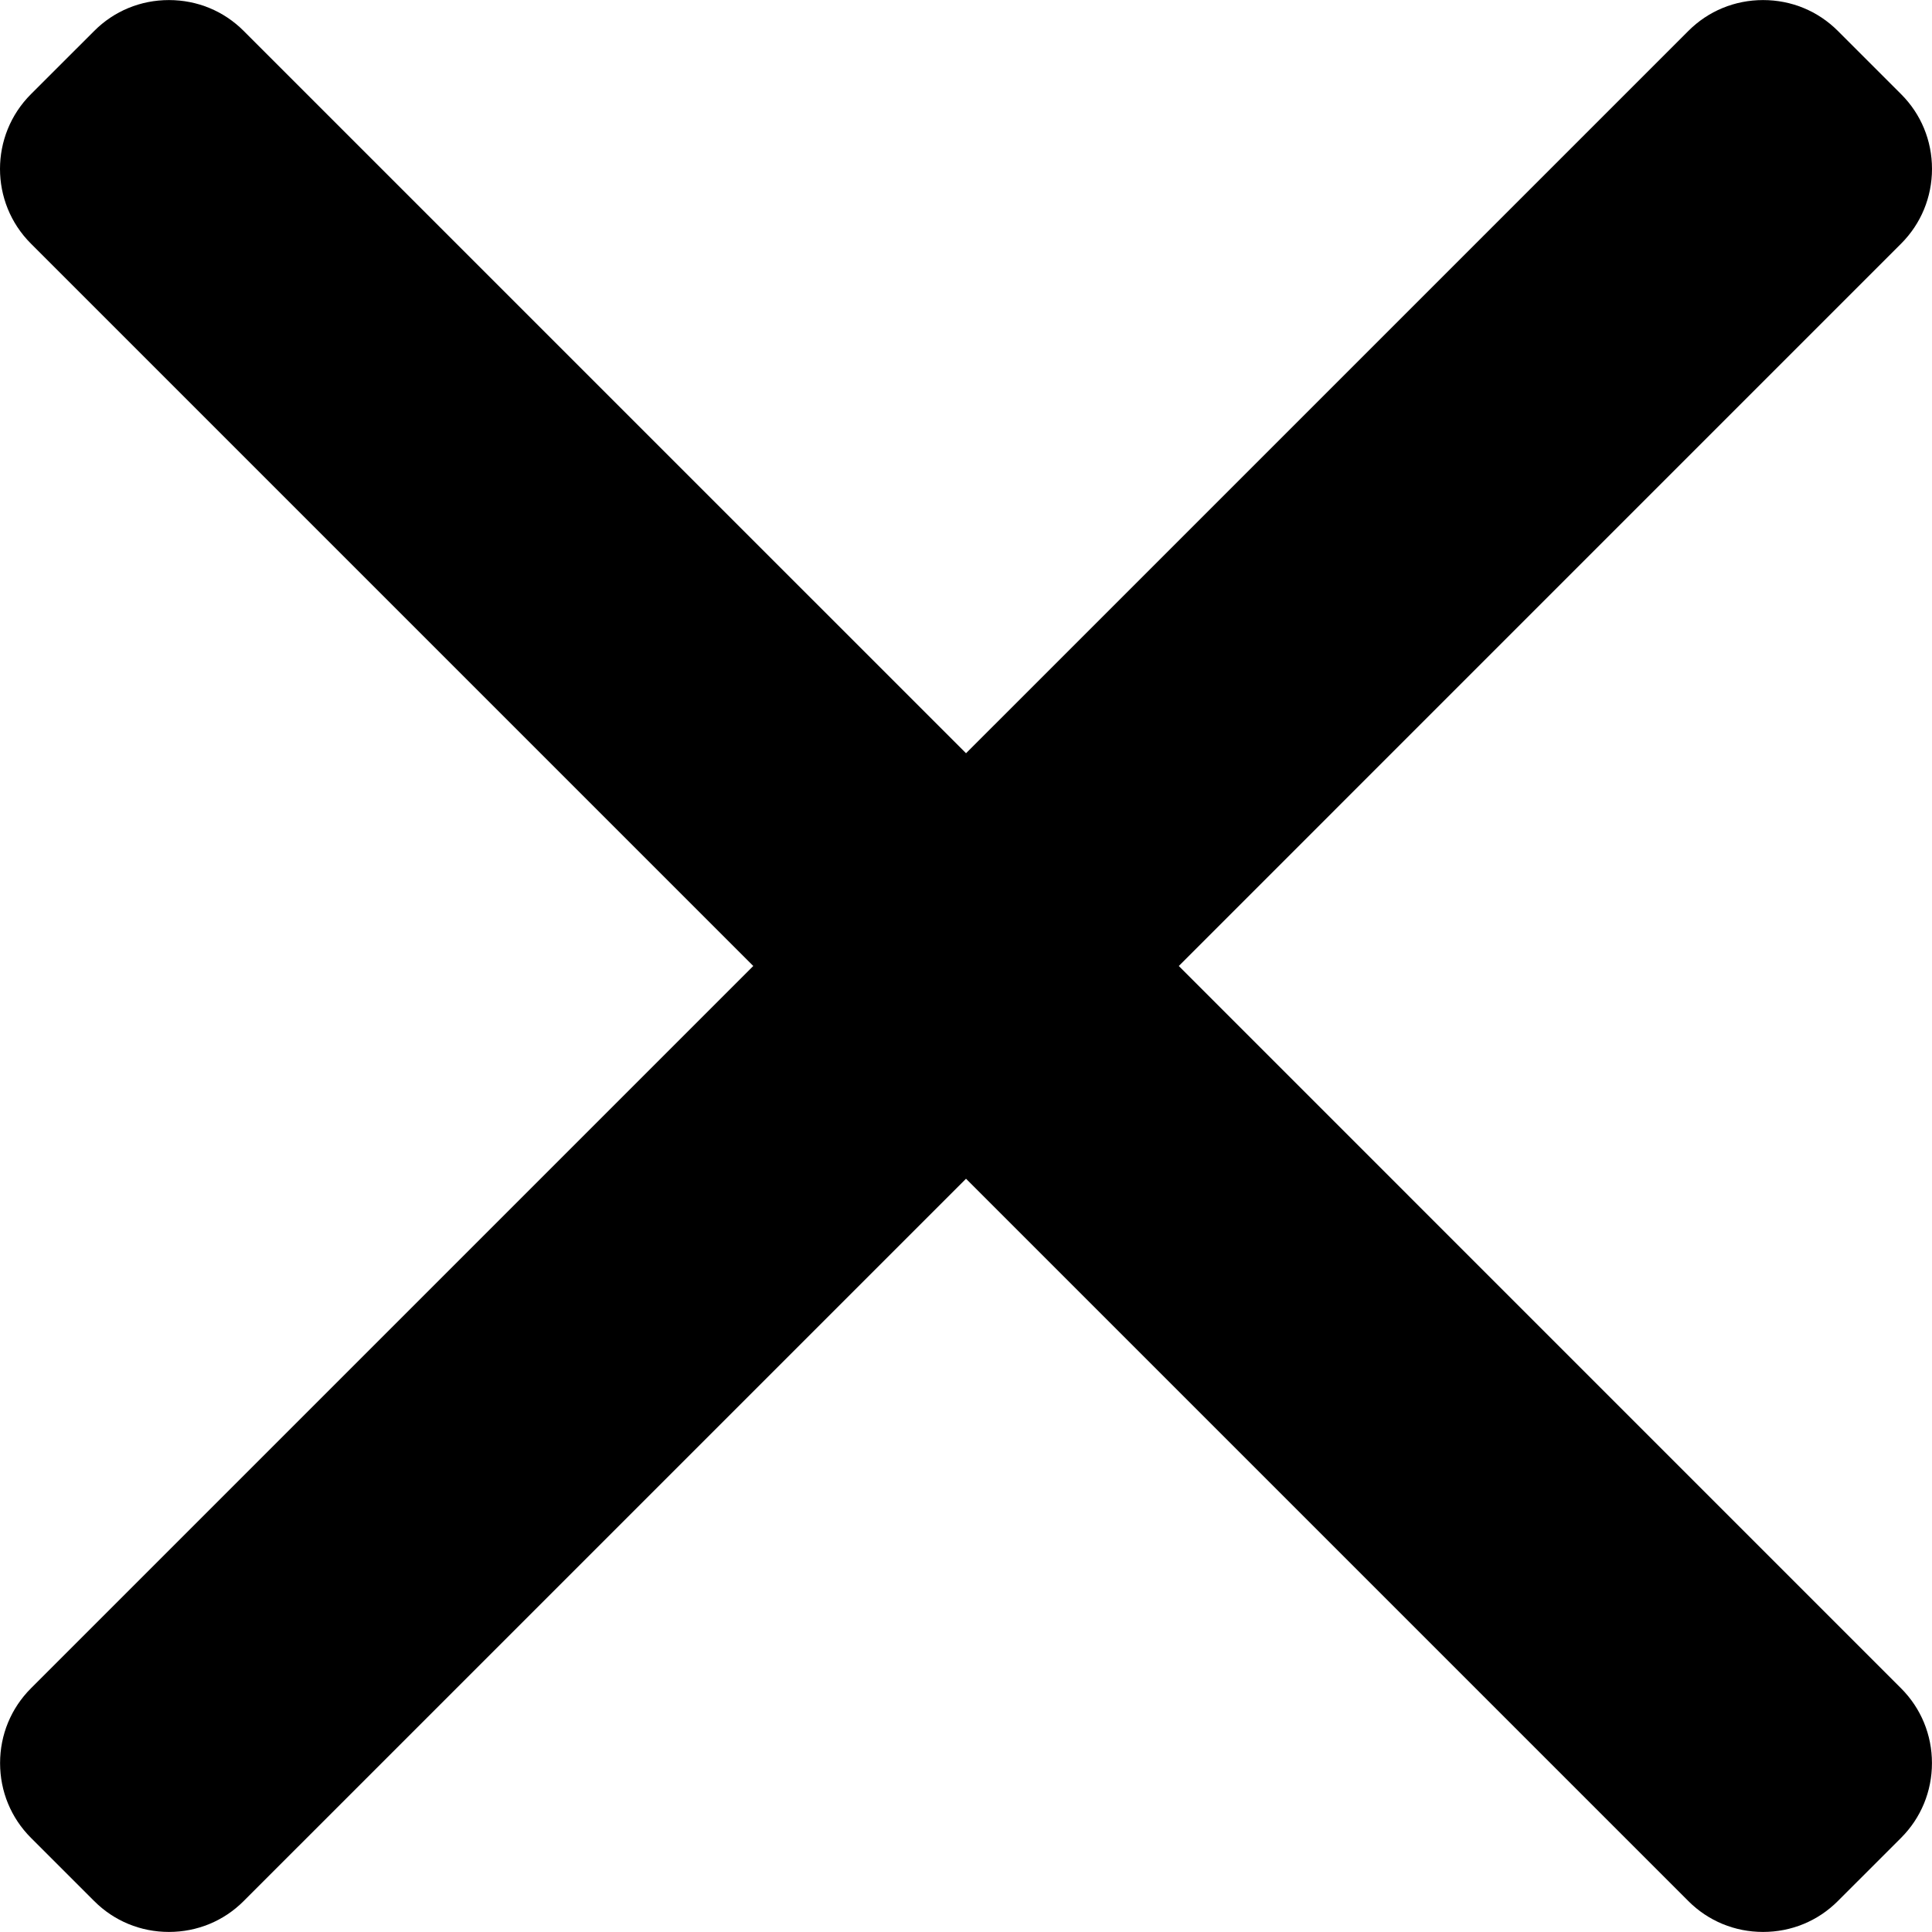
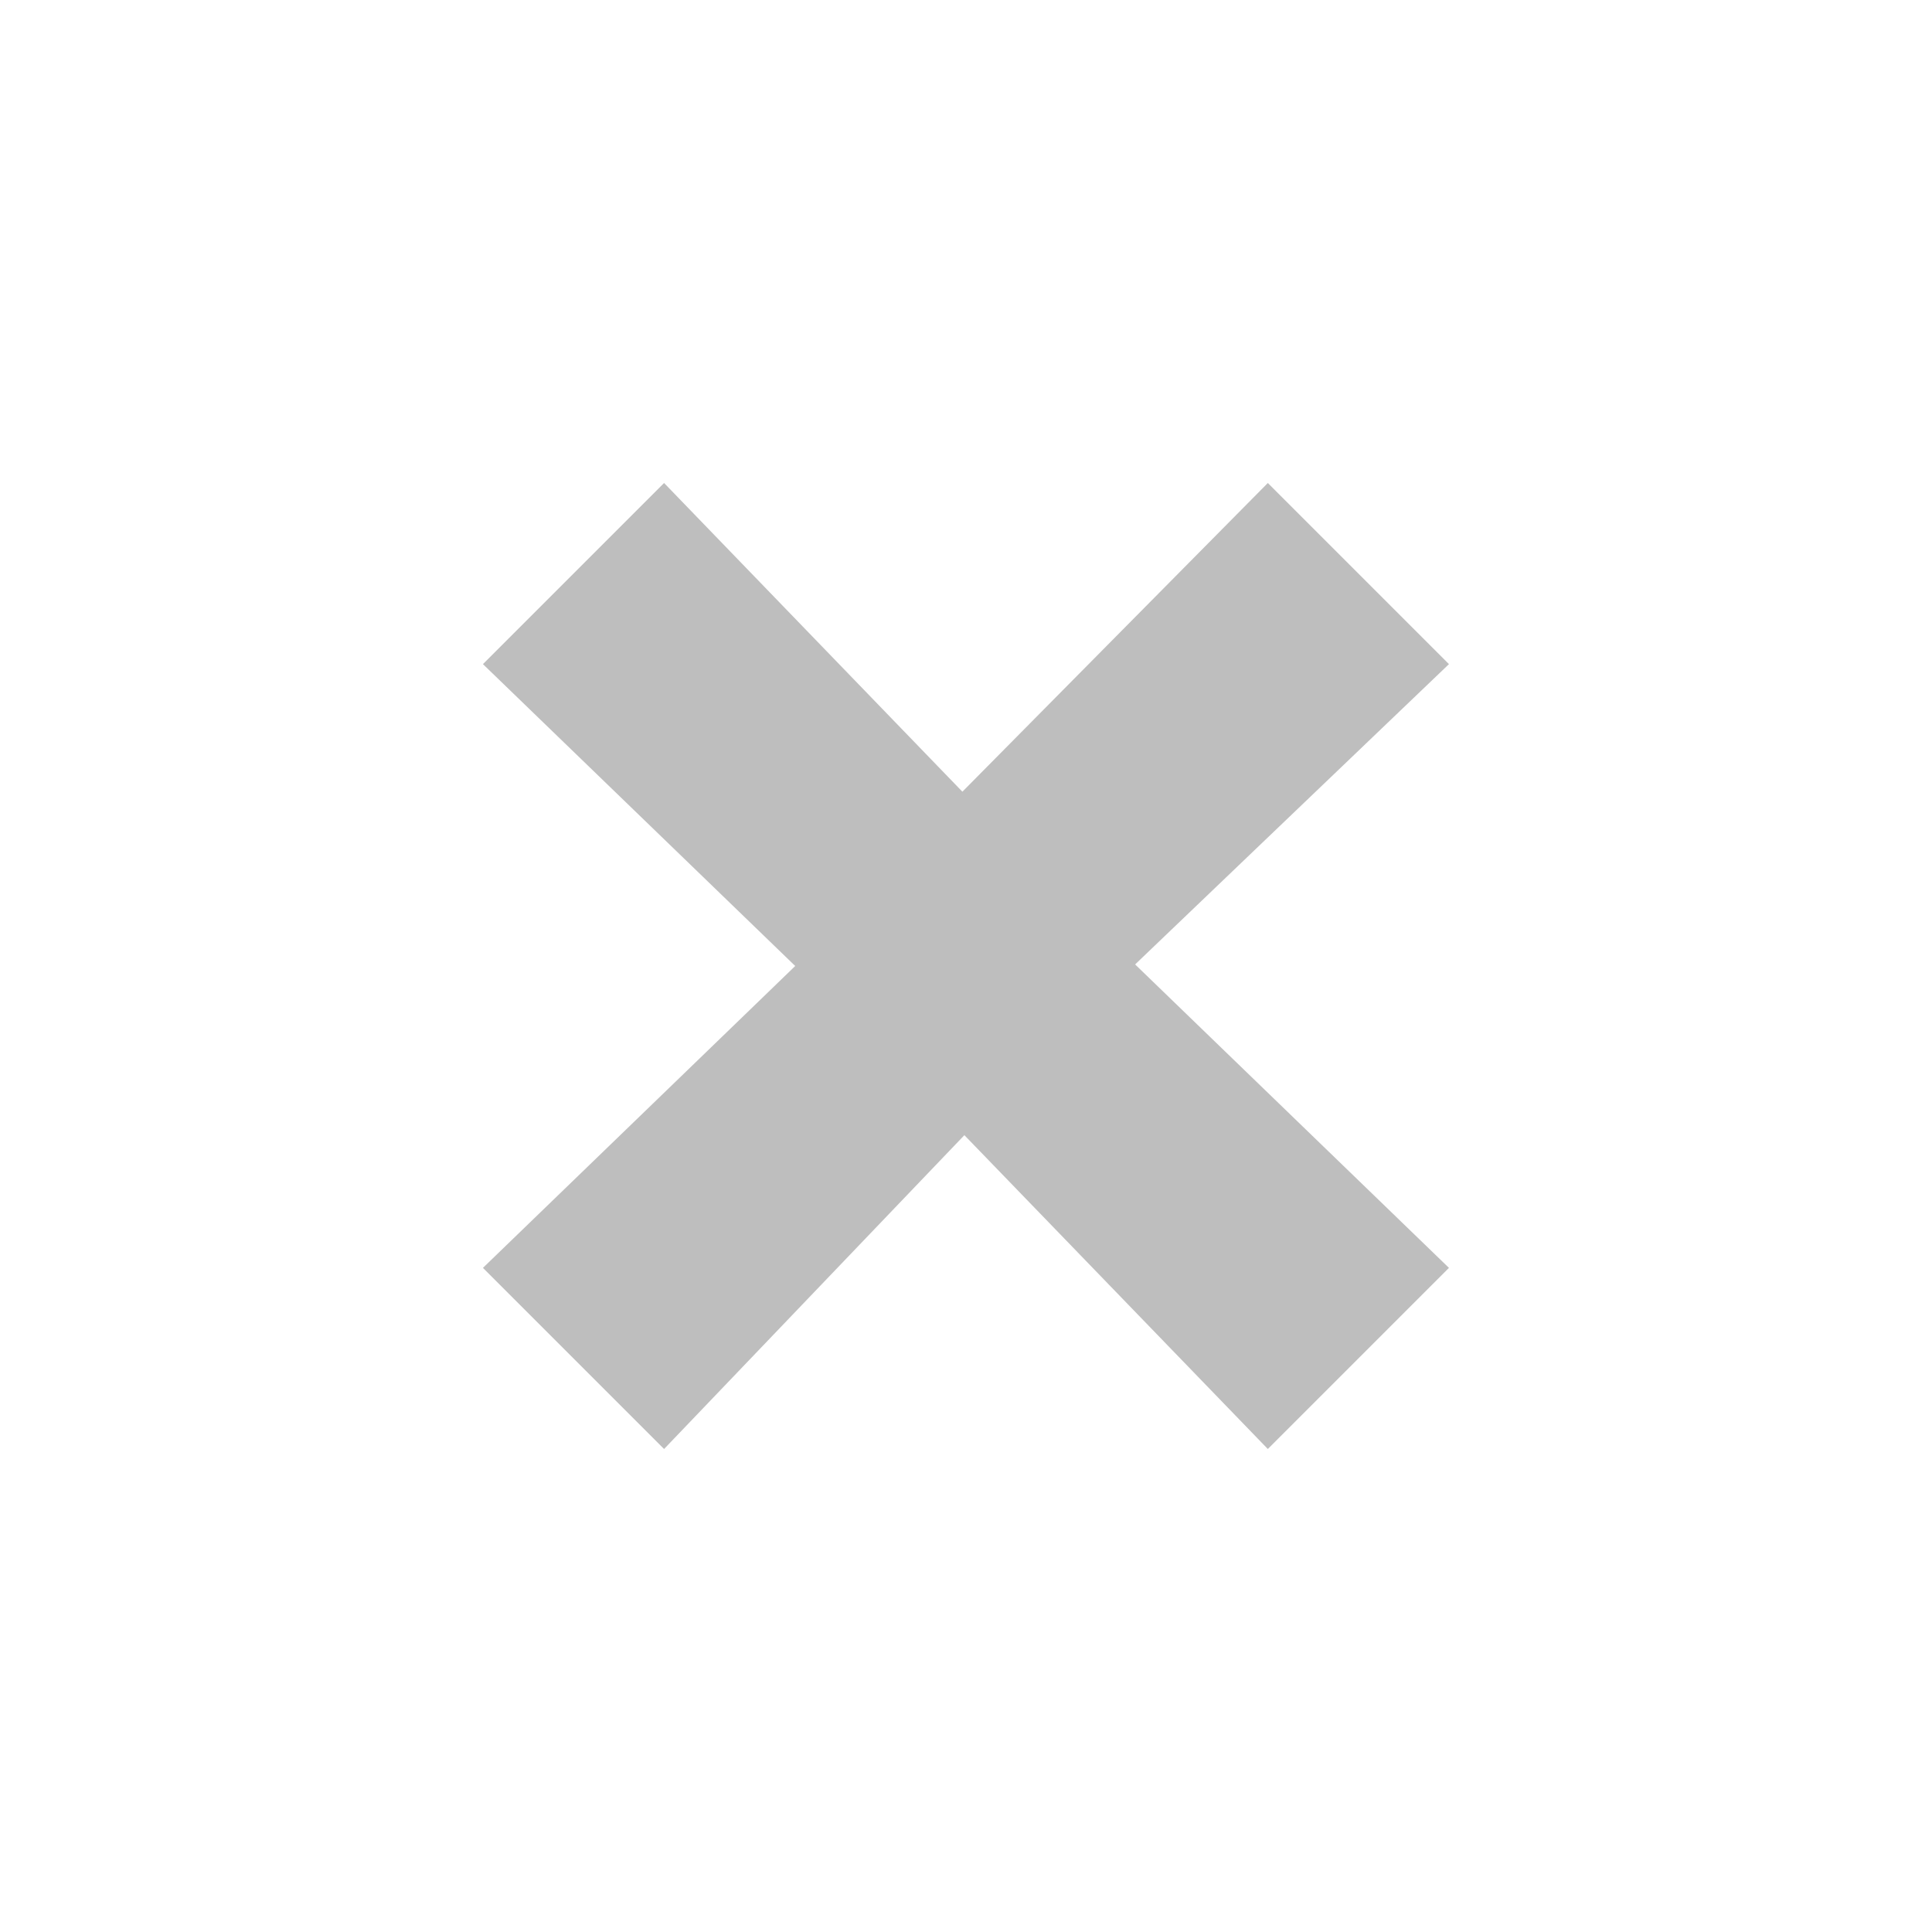
- <svg xmlns="http://www.w3.org/2000/svg" version="1.1" id="Layer_1" x="0px" y="0px" viewBox="0 0 492 492" style="enable-background:new 0 0 492 492;" xml:space="preserve" color="#fff">
-   <g>
-     <g>
-       <path d="M300.188,246L484.14,62.04c5.06-5.064,7.852-11.82,7.86-19.024c0-7.208-2.792-13.972-7.86-19.028L468.02,7.872    c-5.068-5.076-11.824-7.856-19.036-7.856c-7.2,0-13.956,2.78-19.024,7.856L246.008,191.82L62.048,7.872    c-5.06-5.076-11.82-7.856-19.028-7.856c-7.2,0-13.96,2.78-19.02,7.856L7.872,23.988c-10.496,10.496-10.496,27.568,0,38.052    L191.828,246L7.872,429.952c-5.064,5.072-7.852,11.828-7.852,19.032c0,7.204,2.788,13.96,7.852,19.028l16.124,16.116    c5.06,5.072,11.824,7.856,19.02,7.856c7.208,0,13.968-2.784,19.028-7.856l183.96-183.952l183.952,183.952    c5.068,5.072,11.824,7.856,19.024,7.856h0.008c7.204,0,13.96-2.784,19.028-7.856l16.12-16.116    c5.06-5.064,7.852-11.824,7.852-19.028c0-7.204-2.792-13.96-7.852-19.028L300.188,246z" />
-     </g>
+ <svg xmlns="http://www.w3.org/2000/svg" height="16" id="svg7384" version="1.1" width="16">
+   <defs id="defs7386">
+     <filter color-interpolation-filters="sRGB" id="filter7554">
+       <feBlend id="feBlend7556" in2="BackgroundImage" mode="darken" />
+     </filter>
+     <filter color-interpolation-filters="sRGB" id="filter7554-7">
+       <feBlend id="feBlend7556-6" in2="BackgroundImage" mode="darken" />
+     </filter>
+   </defs>
+   <g id="layer9" label="status" style="display:inline" transform="translate(-273.0004,-188)" />
+   <g id="layer10" style="display:inline" transform="translate(-273.0004,-188)" />
+   <g id="layer13" style="display:inline" transform="translate(-273.0004,-188)" />
+   <g id="layer14" transform="translate(-273.0004,-188)" />
+   <g id="layer15" style="display:inline" transform="translate(-273.0004,-188)" />
+   <g id="g71291" style="display:inline" transform="translate(-273.0004,-188)" />
+   <g id="layer12" style="display:inline" transform="translate(-273.0004,-188)">
+     <path d="M 280.971,194.556 283.5,192 l 1.5,1.5 -2.599,2.487 2.599,2.513 -1.5,1.5 -2.513,-2.599 -2.487,2.599 -1.5,-1.5 2.586,-2.5 -2.586,-2.5 1.5,-1.5 2.47,2.556 z" id="path2386" style="color:#bebebe;fill:#bebebe;fill-opacity:1;fill-rule:nonzero;stroke:none;stroke-width:1;marker:none;visibility:visible;display:inline;overflow:visible;enable-background:accumulate" />
  </g>
</svg>
